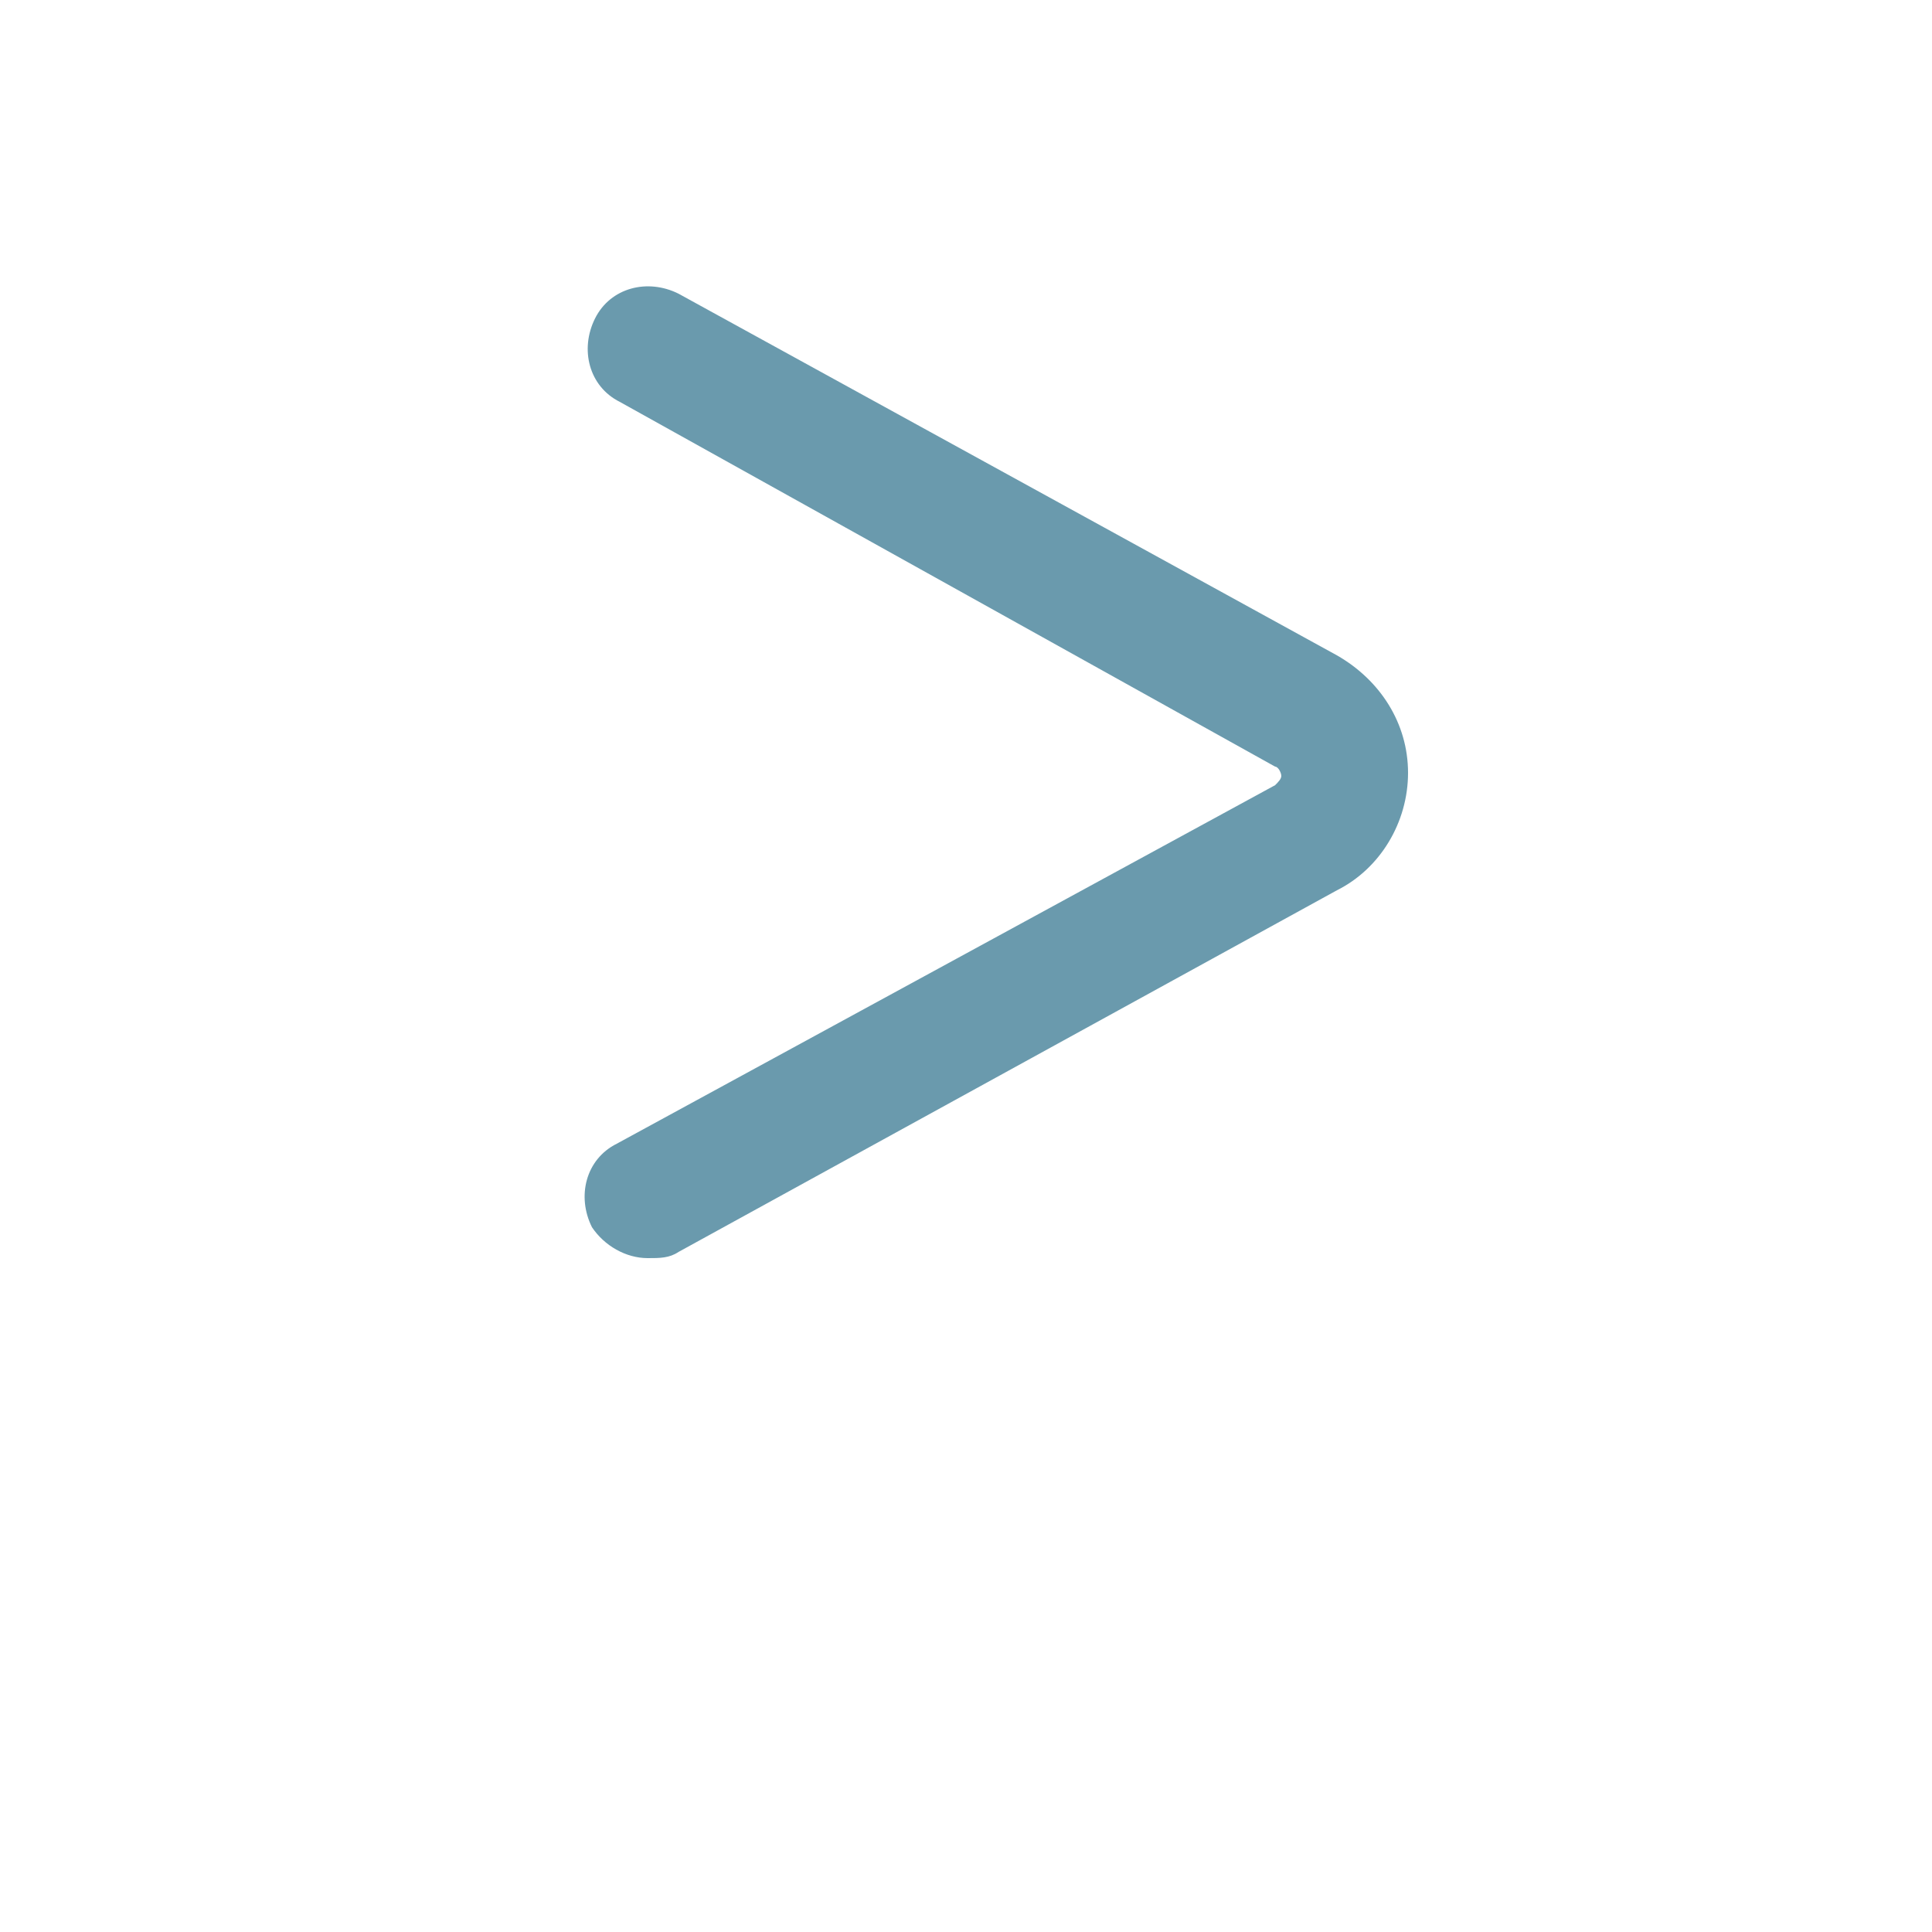
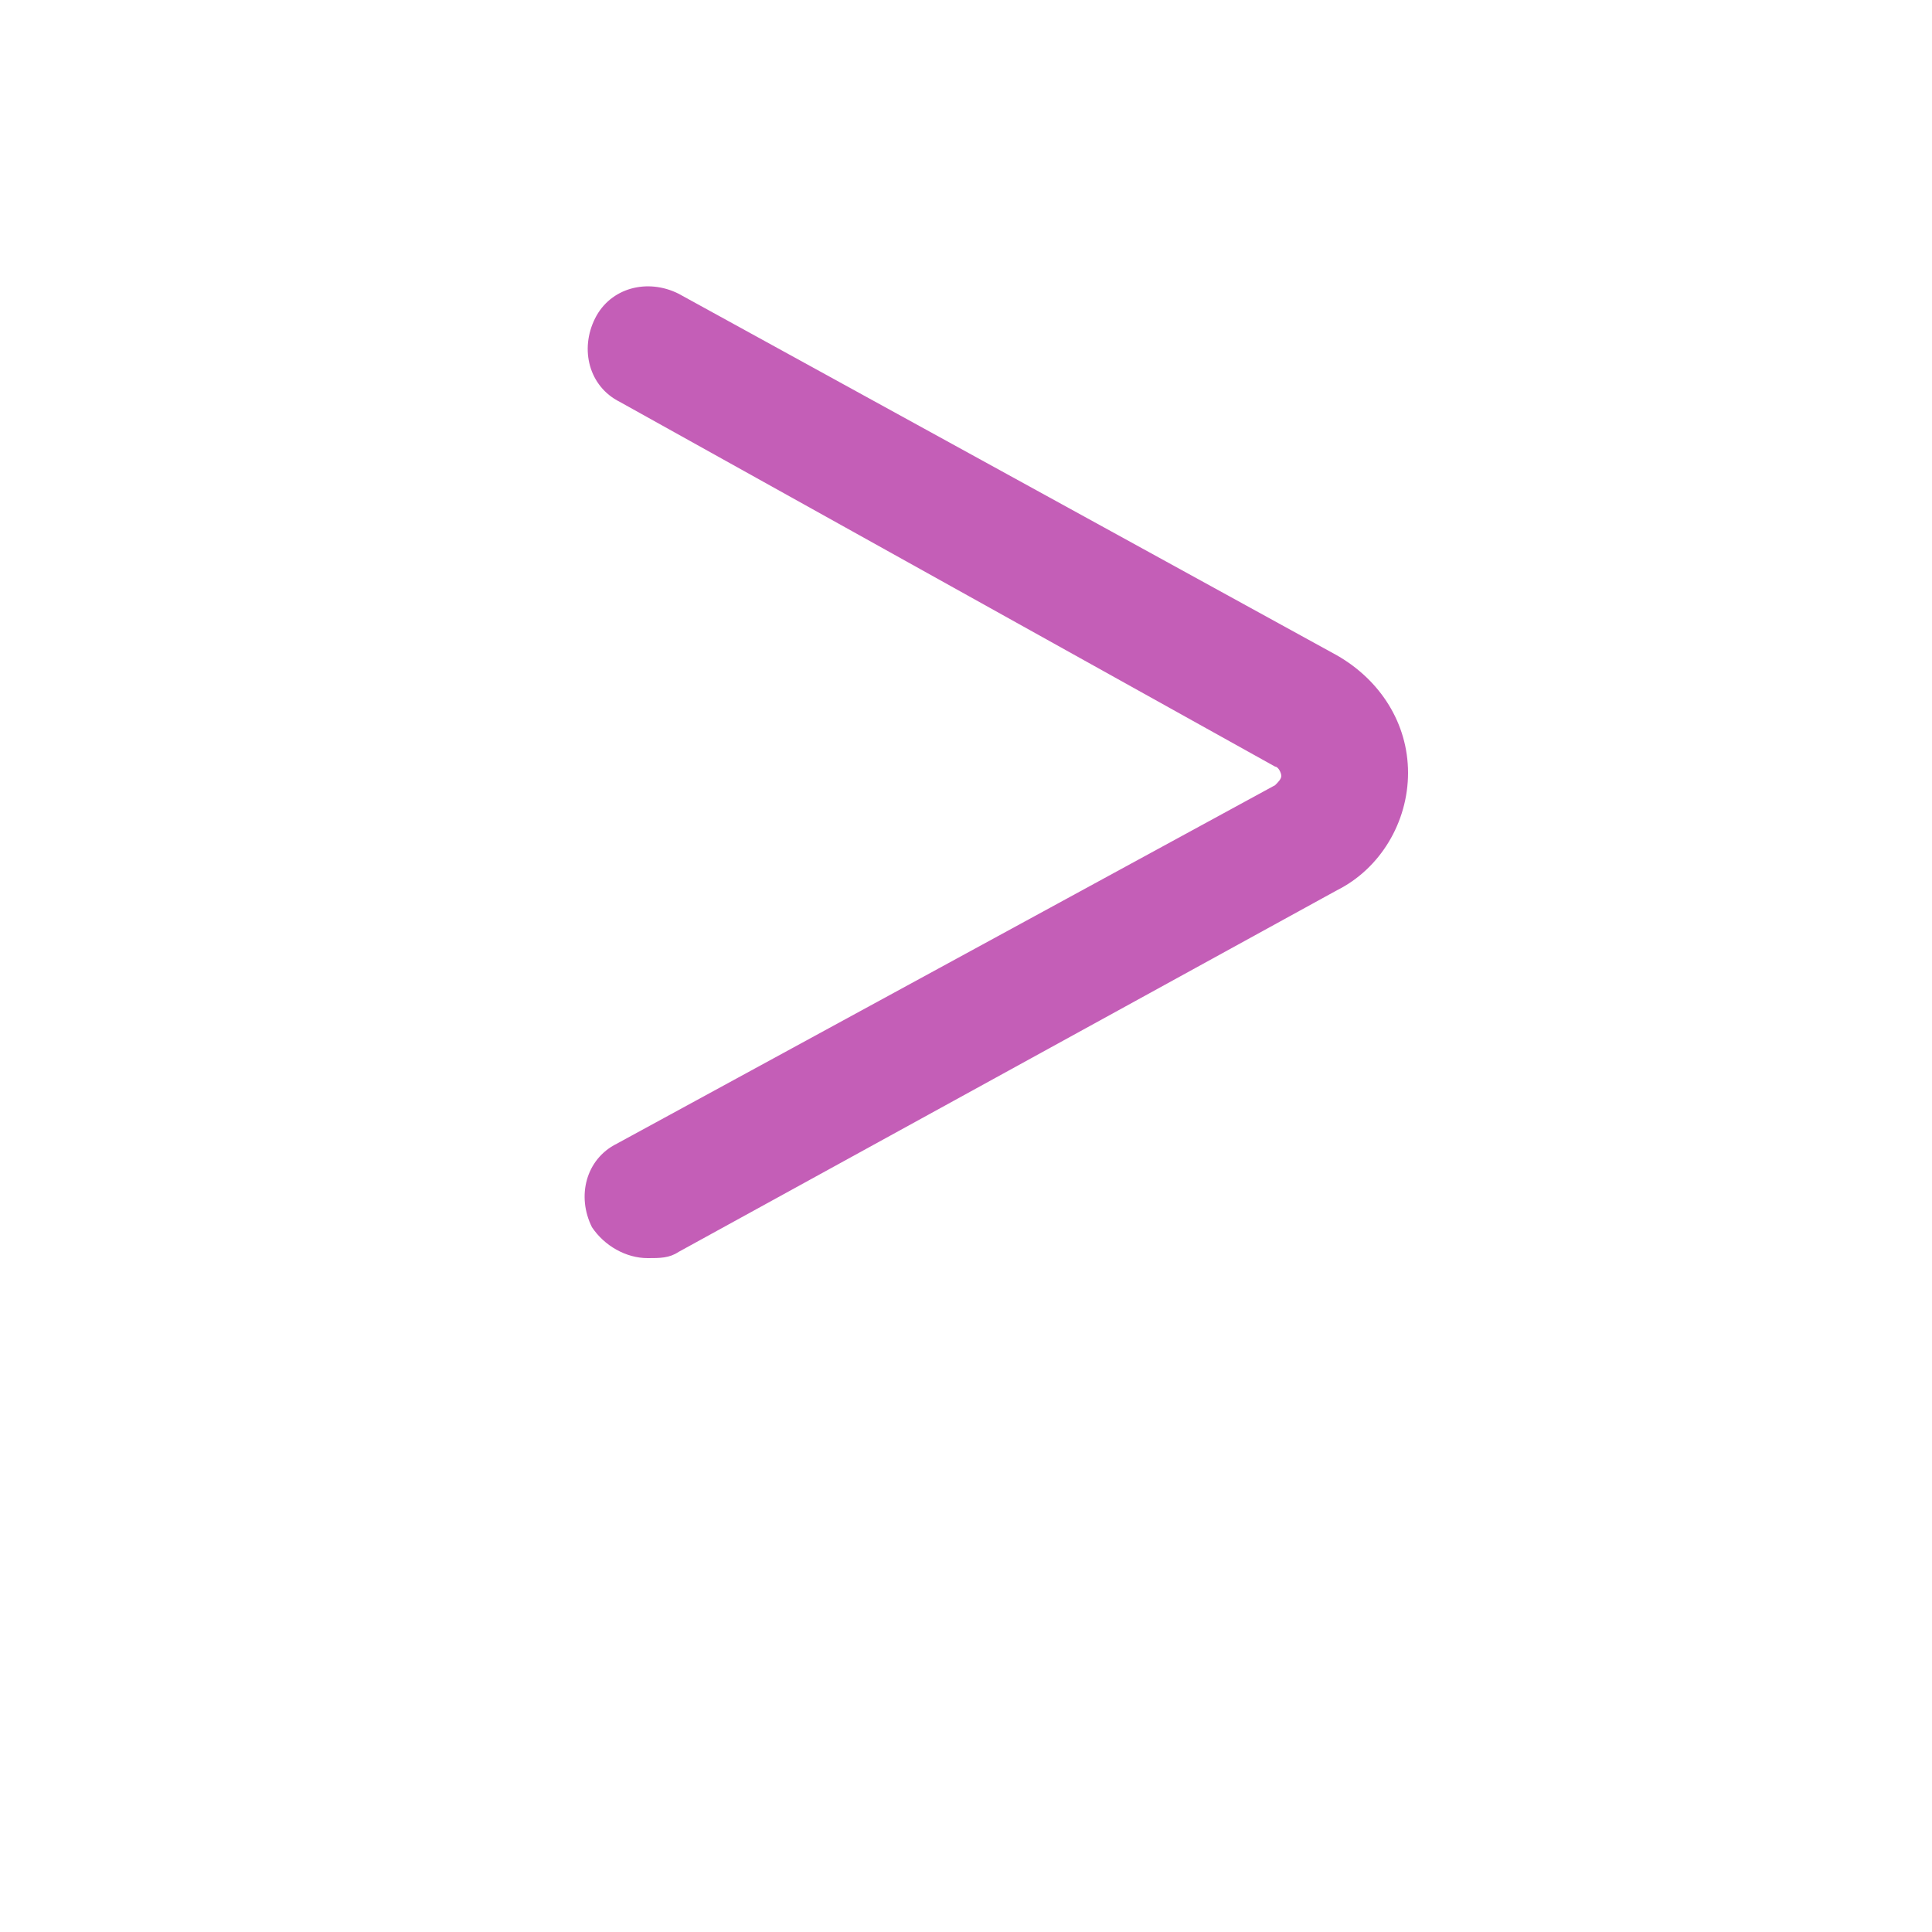
- <svg xmlns="http://www.w3.org/2000/svg" width="30pt" height="30pt" version="1.1" viewBox="0 0 700 700" fill="#6a9aad">
+ <svg xmlns="http://www.w3.org/2000/svg" width="30pt" height="30pt" version="1.1" viewBox="0 0 700 700" fill="#C45EB7">
  <g>
    <path d="m234.64 455.84c-7.84 0-15.68-4.481-20.16-11.199-5.602-11.199-2.238-24.641 8.961-30.238l238.56-129.92c1.121-1.121 2.238-2.238 2.238-3.359s-1.121-3.359-2.238-3.359l-237.44-132.16c-11.199-5.602-14.559-19.039-8.961-30.238 5.602-11.199 19.039-14.559 30.238-8.961l238.56 131.04c15.68 8.961 25.762 24.641 25.762 42.559 0 17.922-10.078 34.719-25.762 42.559l-238.56 131.04c-3.359 2.238-6.719 2.238-11.199 2.238z" />
  </g>
</svg>
